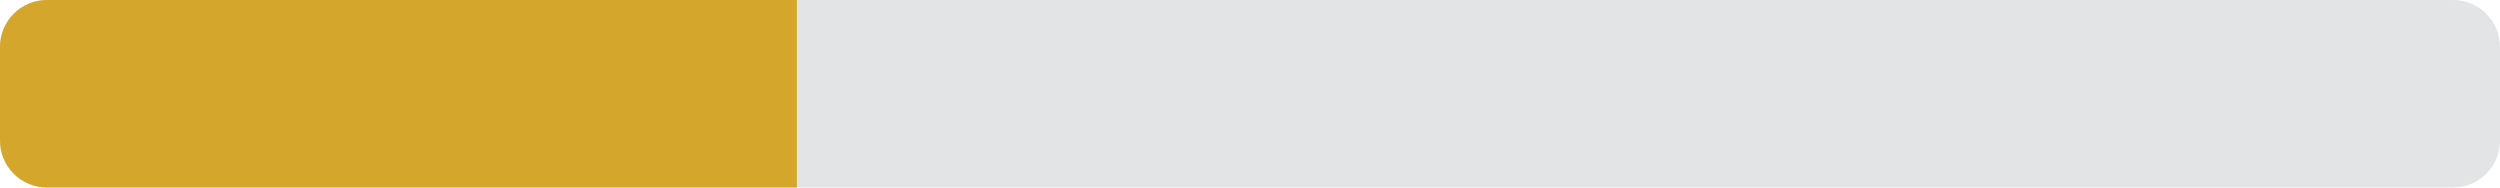
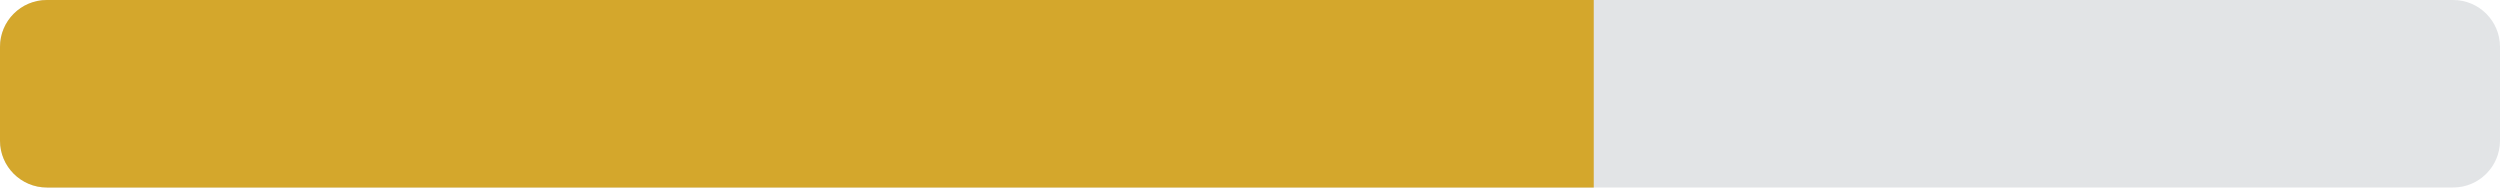
- <svg xmlns="http://www.w3.org/2000/svg" width="160" height="12" viewBox="0 0 160 12" role="img" aria-label="aws route53: 7 of 22 variables covered (partial)">
+ <svg xmlns="http://www.w3.org/2000/svg" width="160" height="12" viewBox="0 0 160 12" role="img" aria-label="aws route53: 14 of 22 variables covered (partial)">
  <clipPath id="r">
    <rect width="160" height="12" rx="3" />
  </clipPath>
  <g clip-path="url(#r)">
    <rect width="160" height="12" fill="#8c959f" fill-opacity="0.25" />
-     <rect width="51" height="12" fill="#d4a72c" />
+     <rect width="102" height="12" fill="#d4a72c" />
  </g>
</svg>
